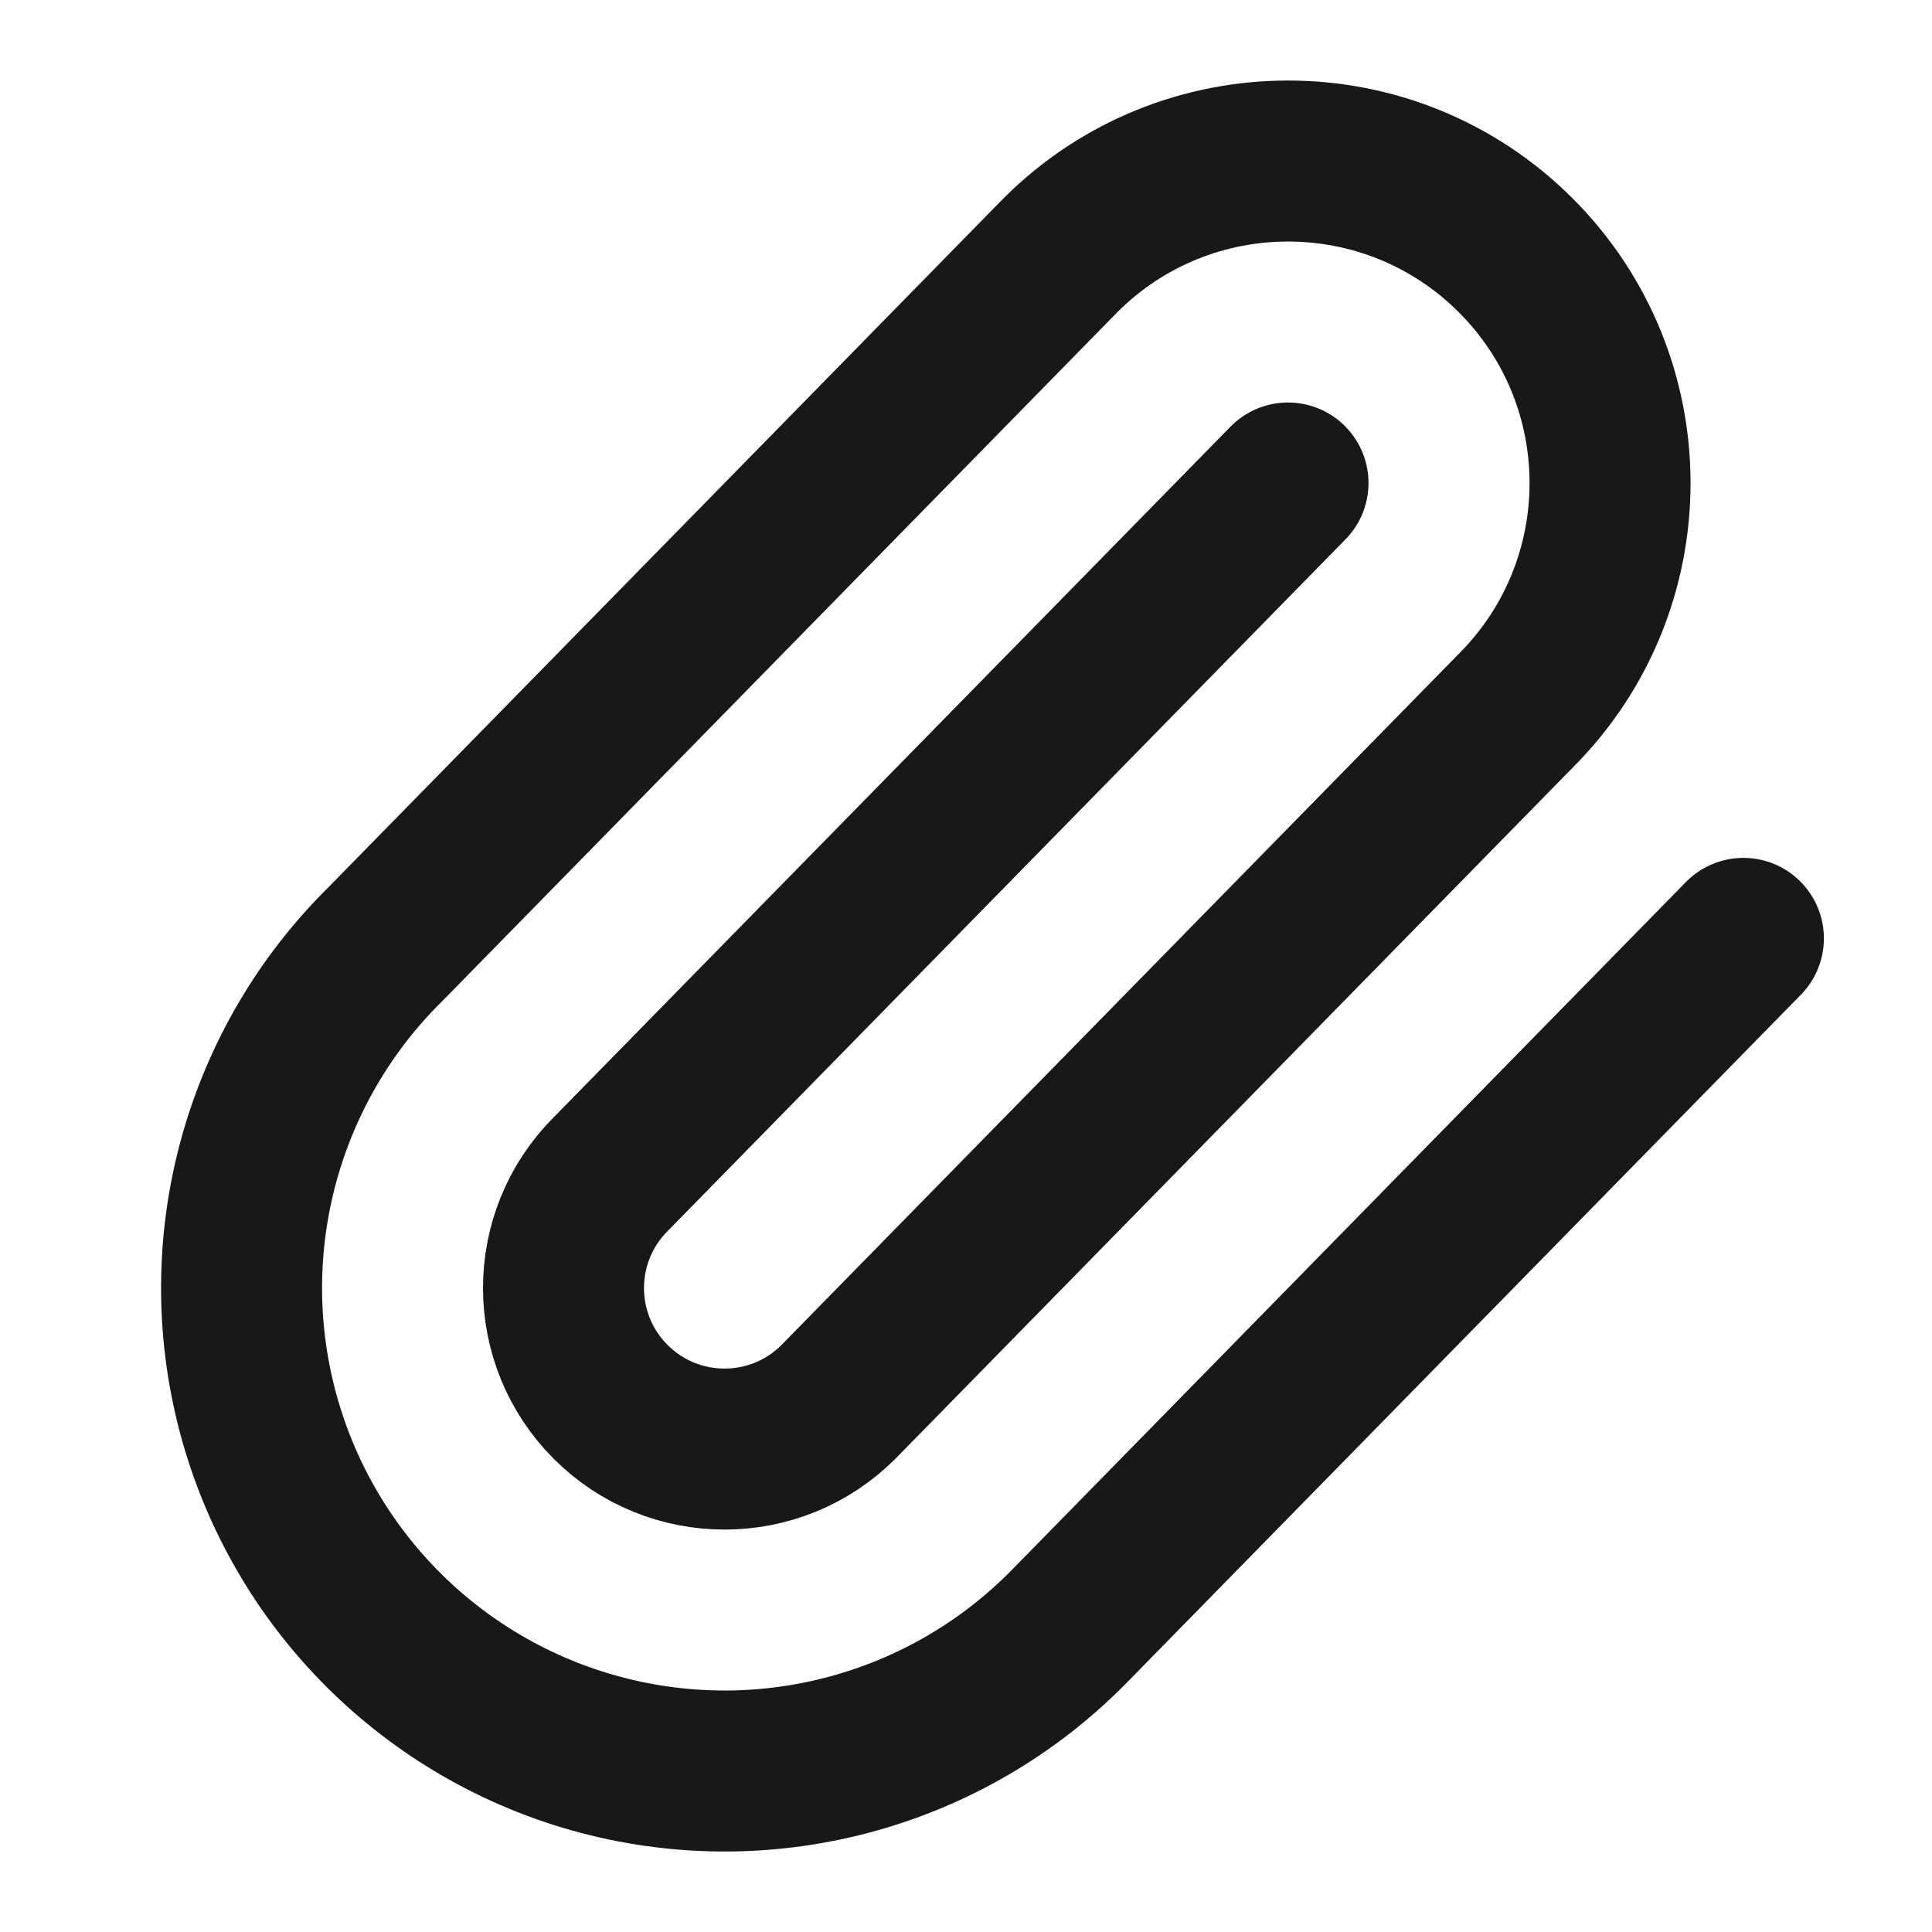
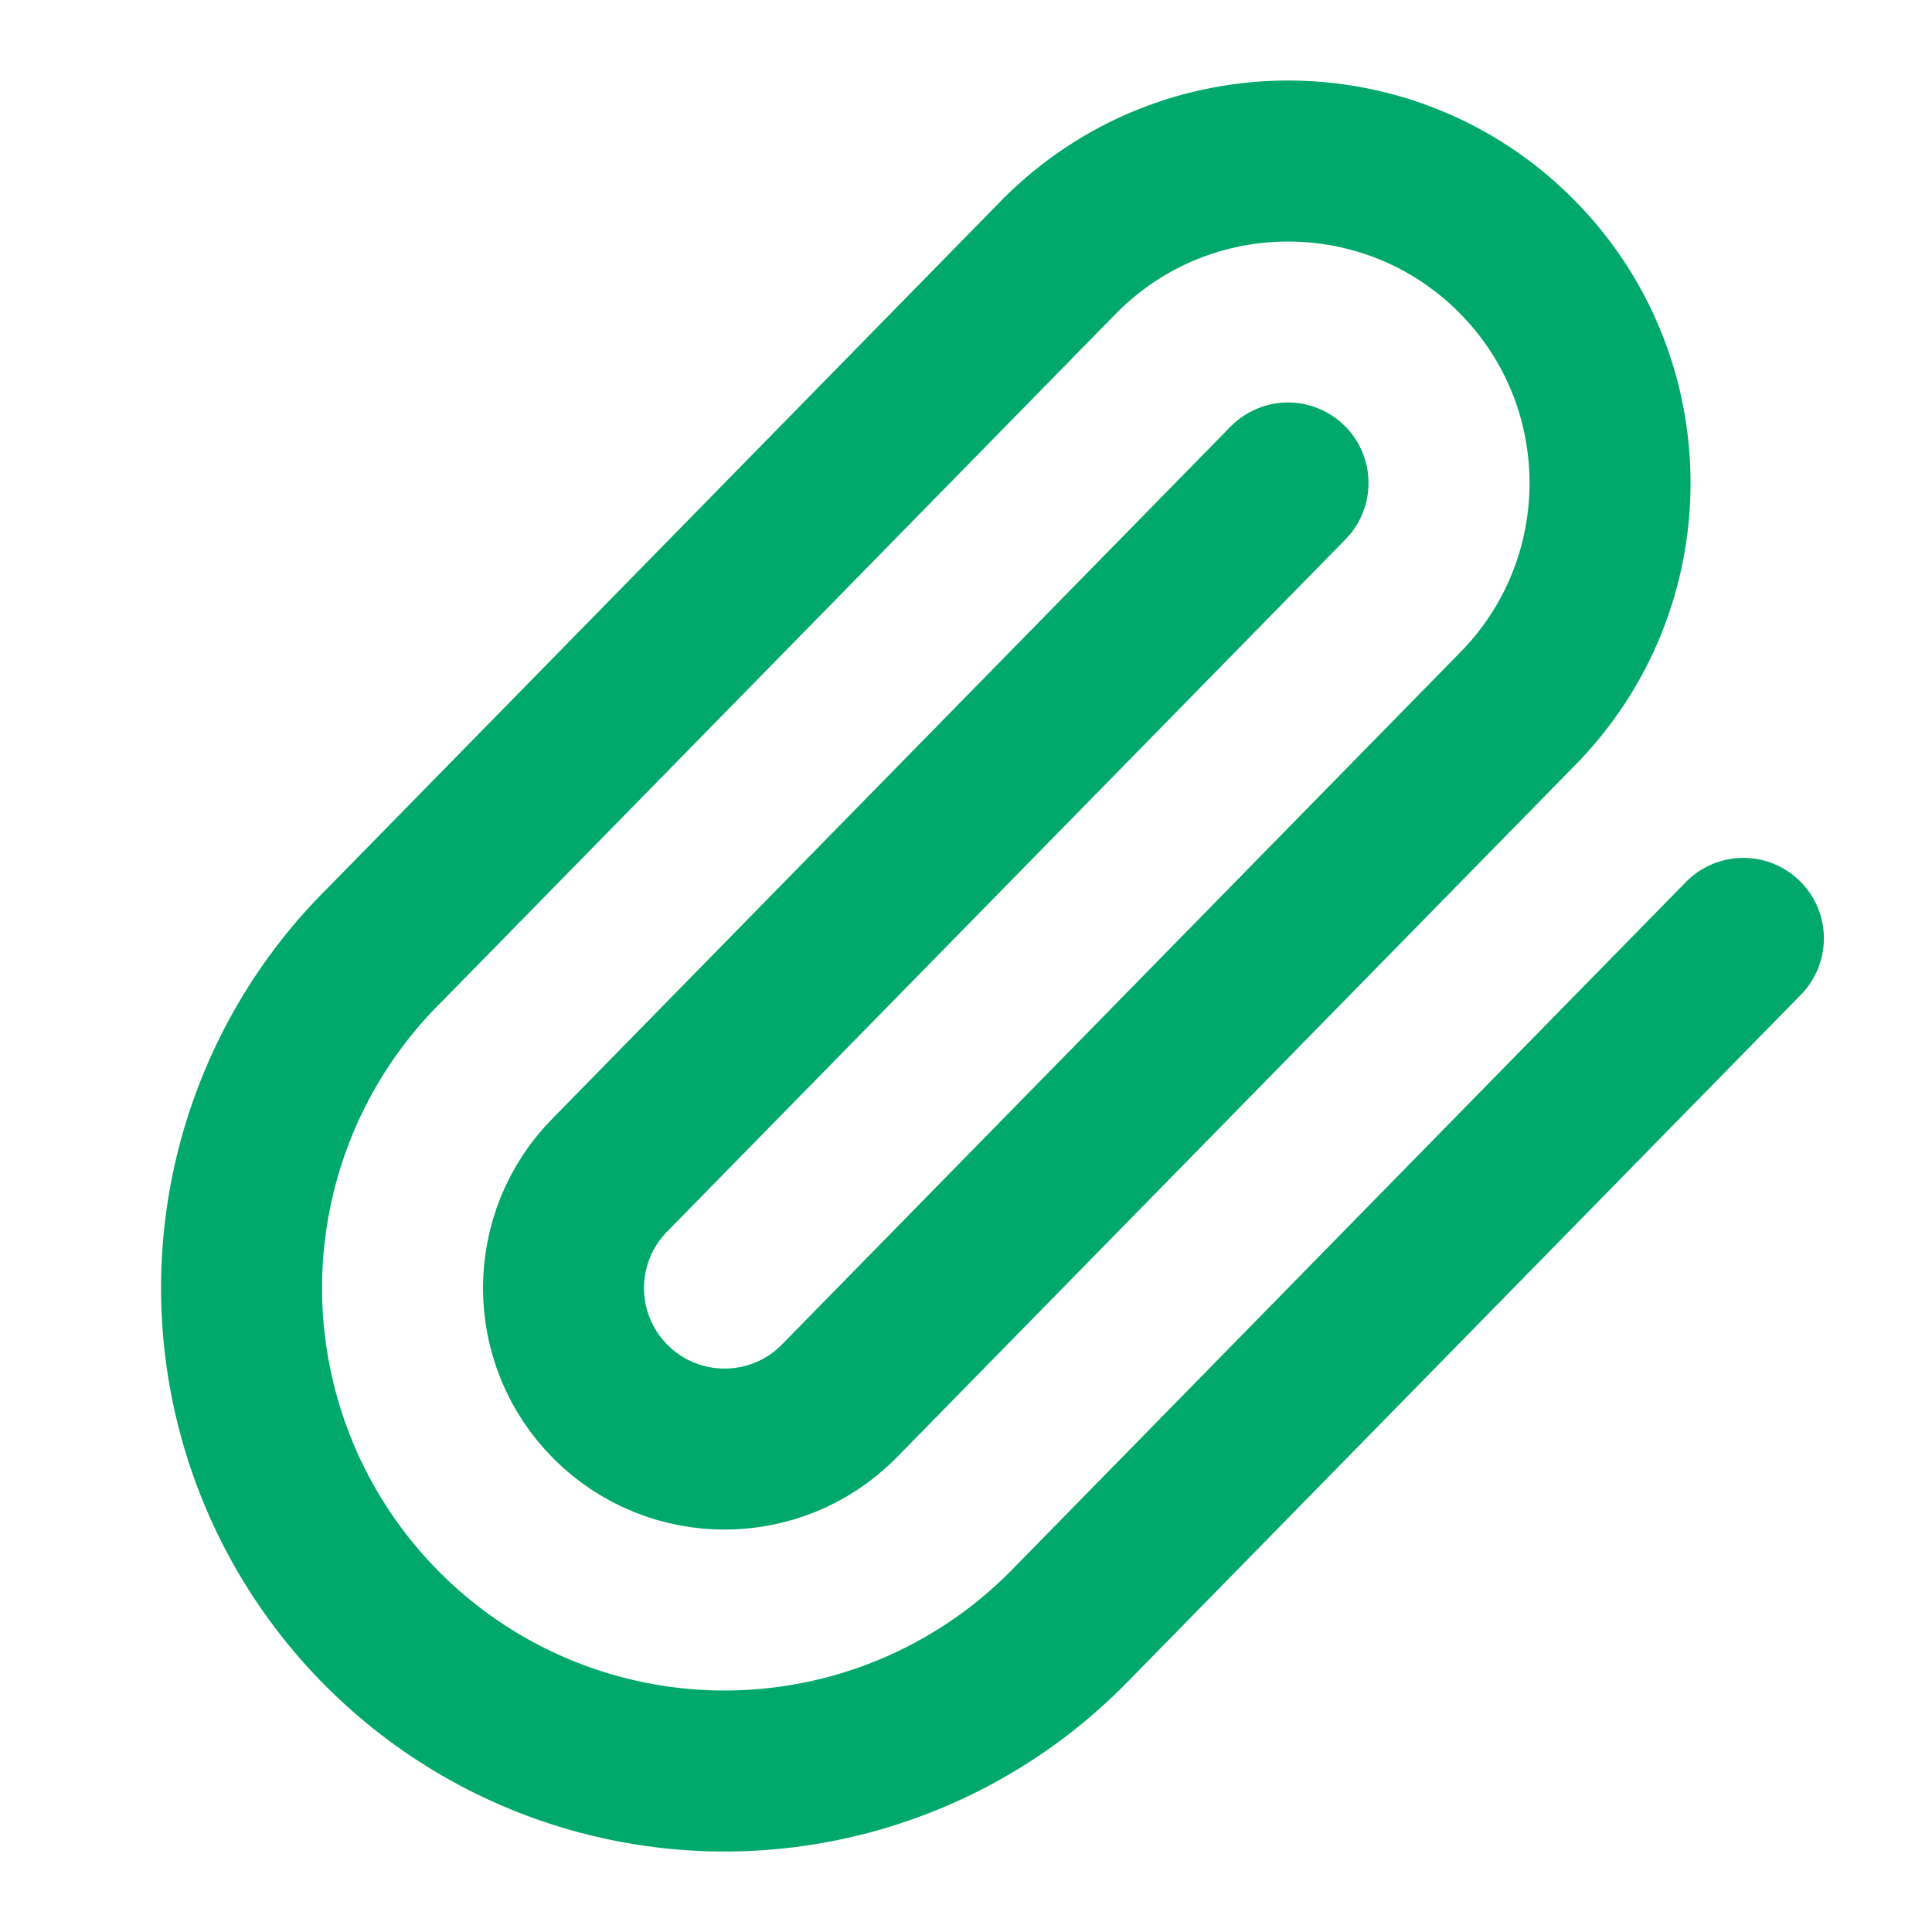
<svg xmlns="http://www.w3.org/2000/svg" viewBox="0 0 24 24" fill="none" stroke-linecap="round" stroke-linejoin="round">
  <style>
-     path { stroke: #18181b; }
+     path { stroke: #00a86b; }
    @media (prefers-color-scheme: dark) {
-       path { stroke: #e4e4e7; }
+       path { stroke: #00d48a; }
    }
  </style>
  <path stroke-width="2" d="m16 6-8.414 8.586a2 2 0 0 0 2.829 2.829l8.414-8.586a4 4 0 1 0-5.657-5.657l-8.379 8.551a6 6 0 1 0 8.485 8.485l8.379-8.551" />
</svg>
